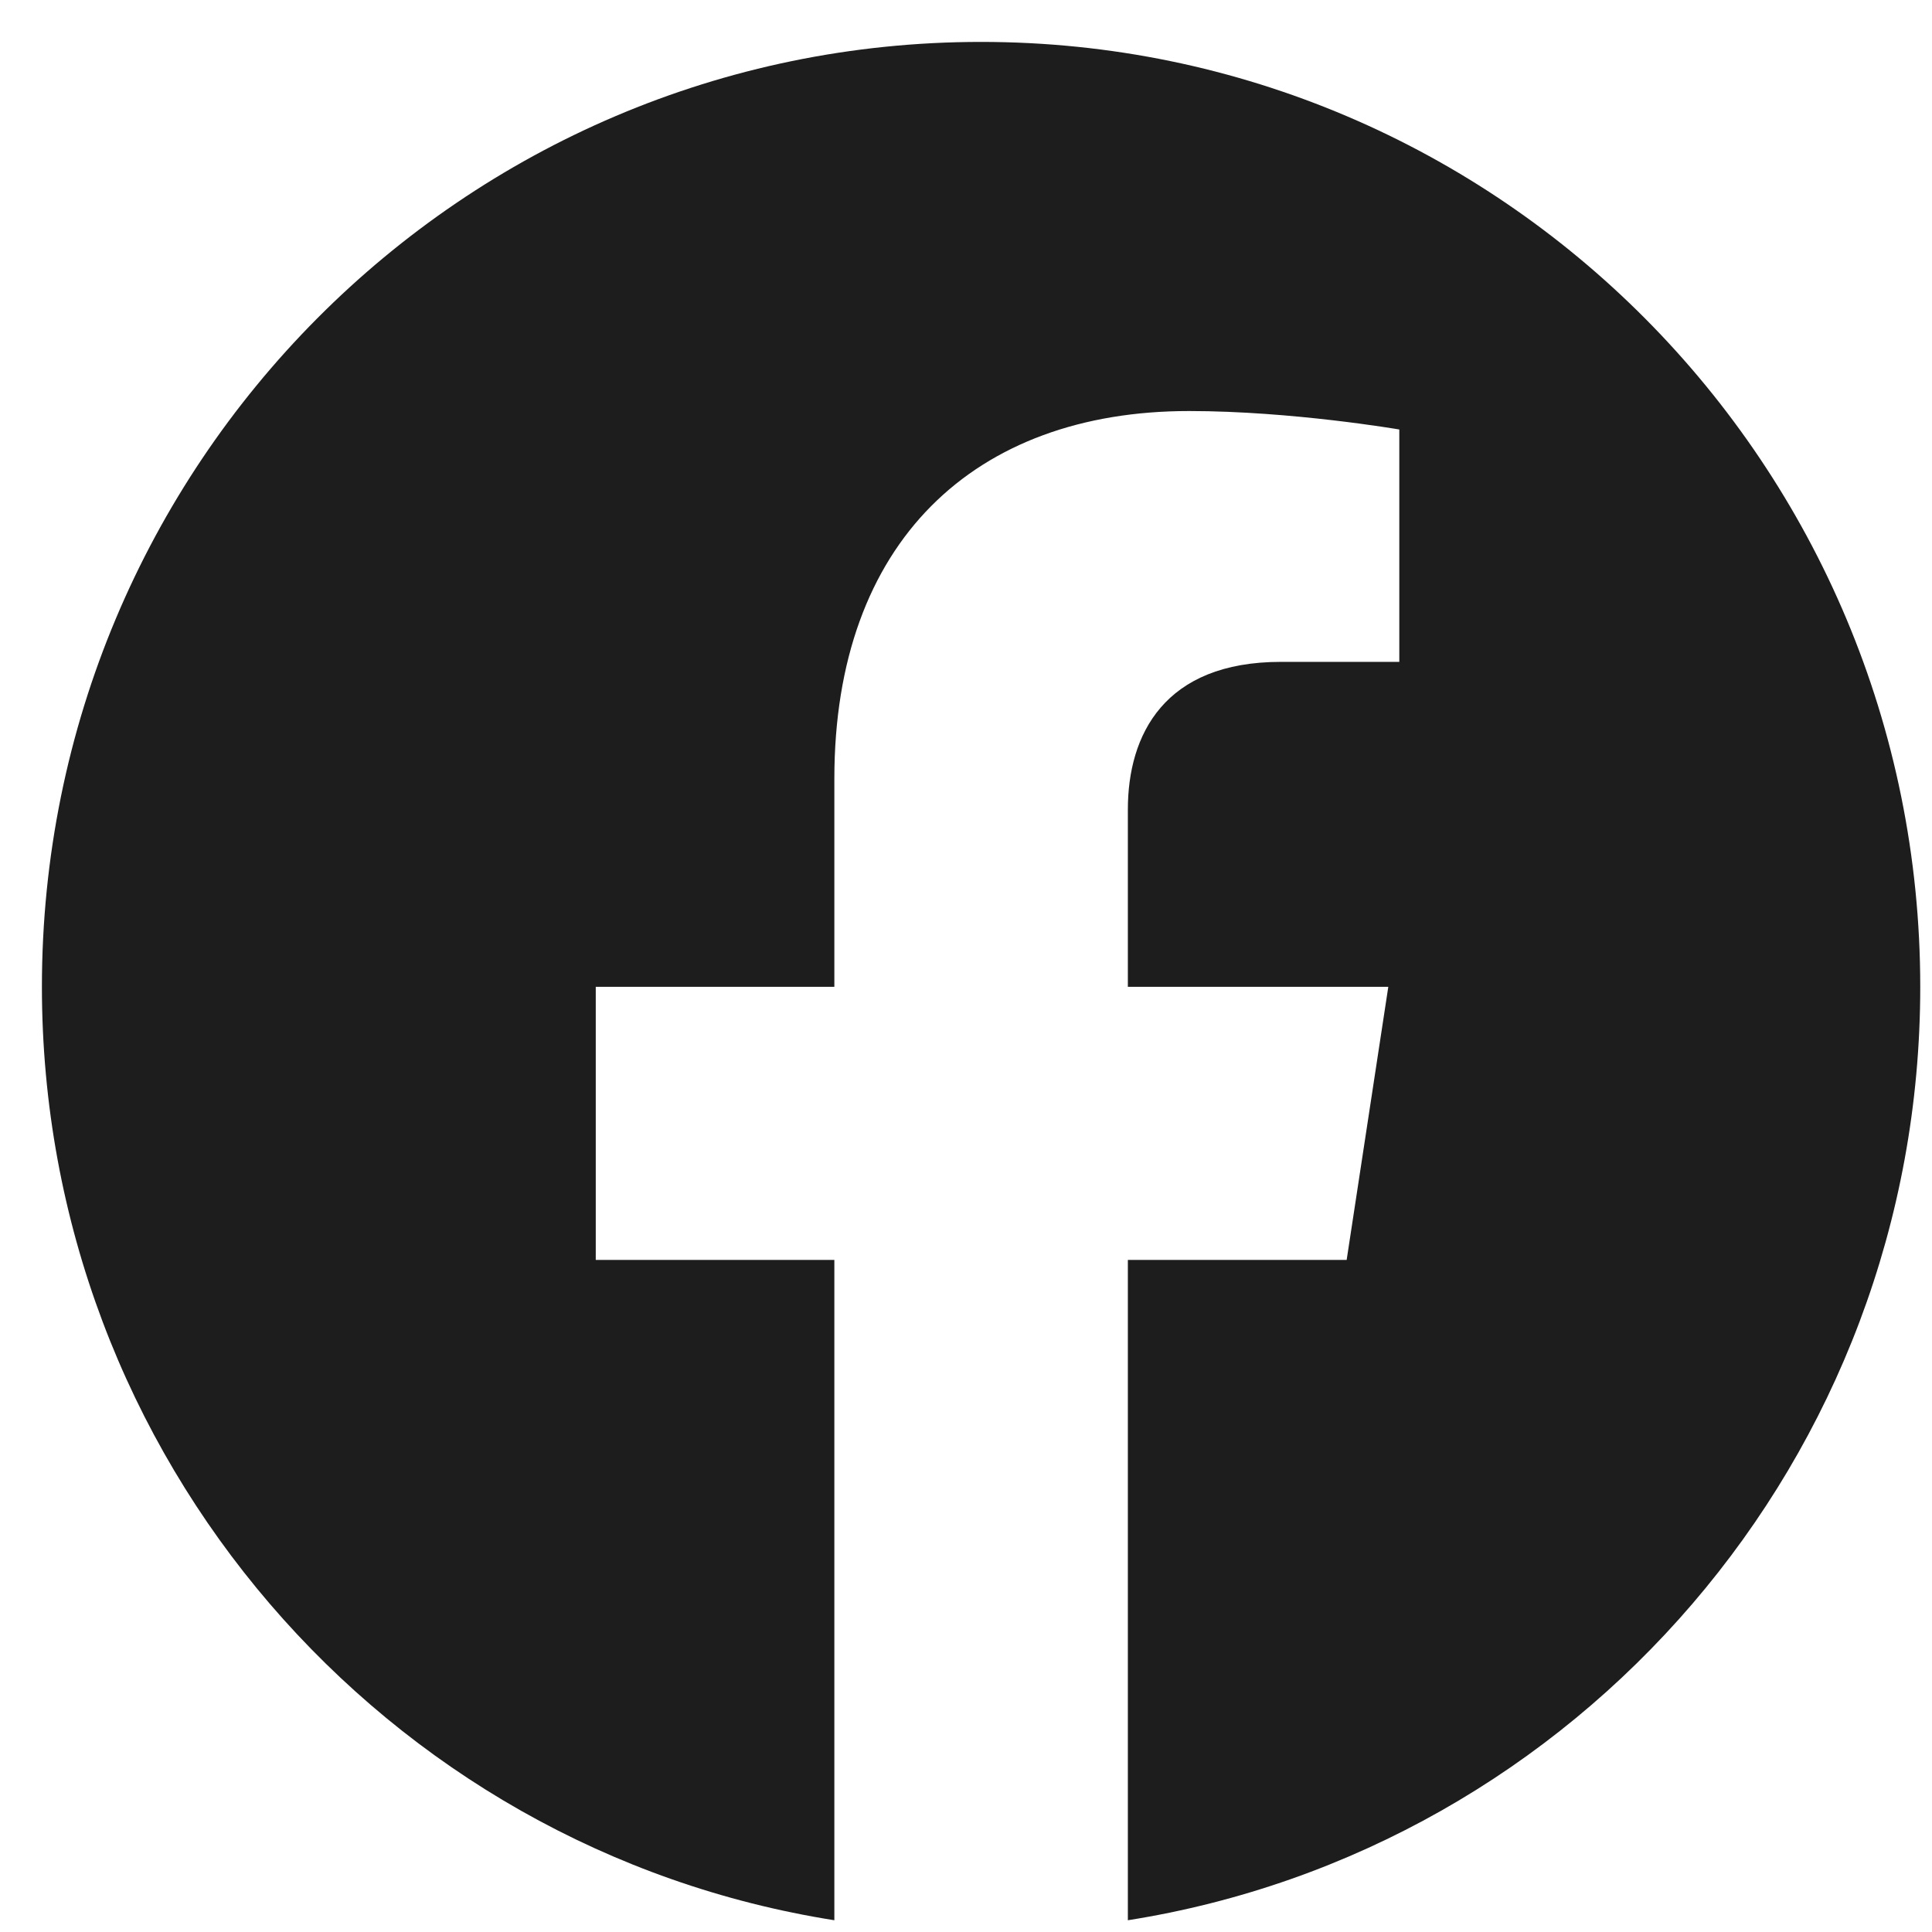
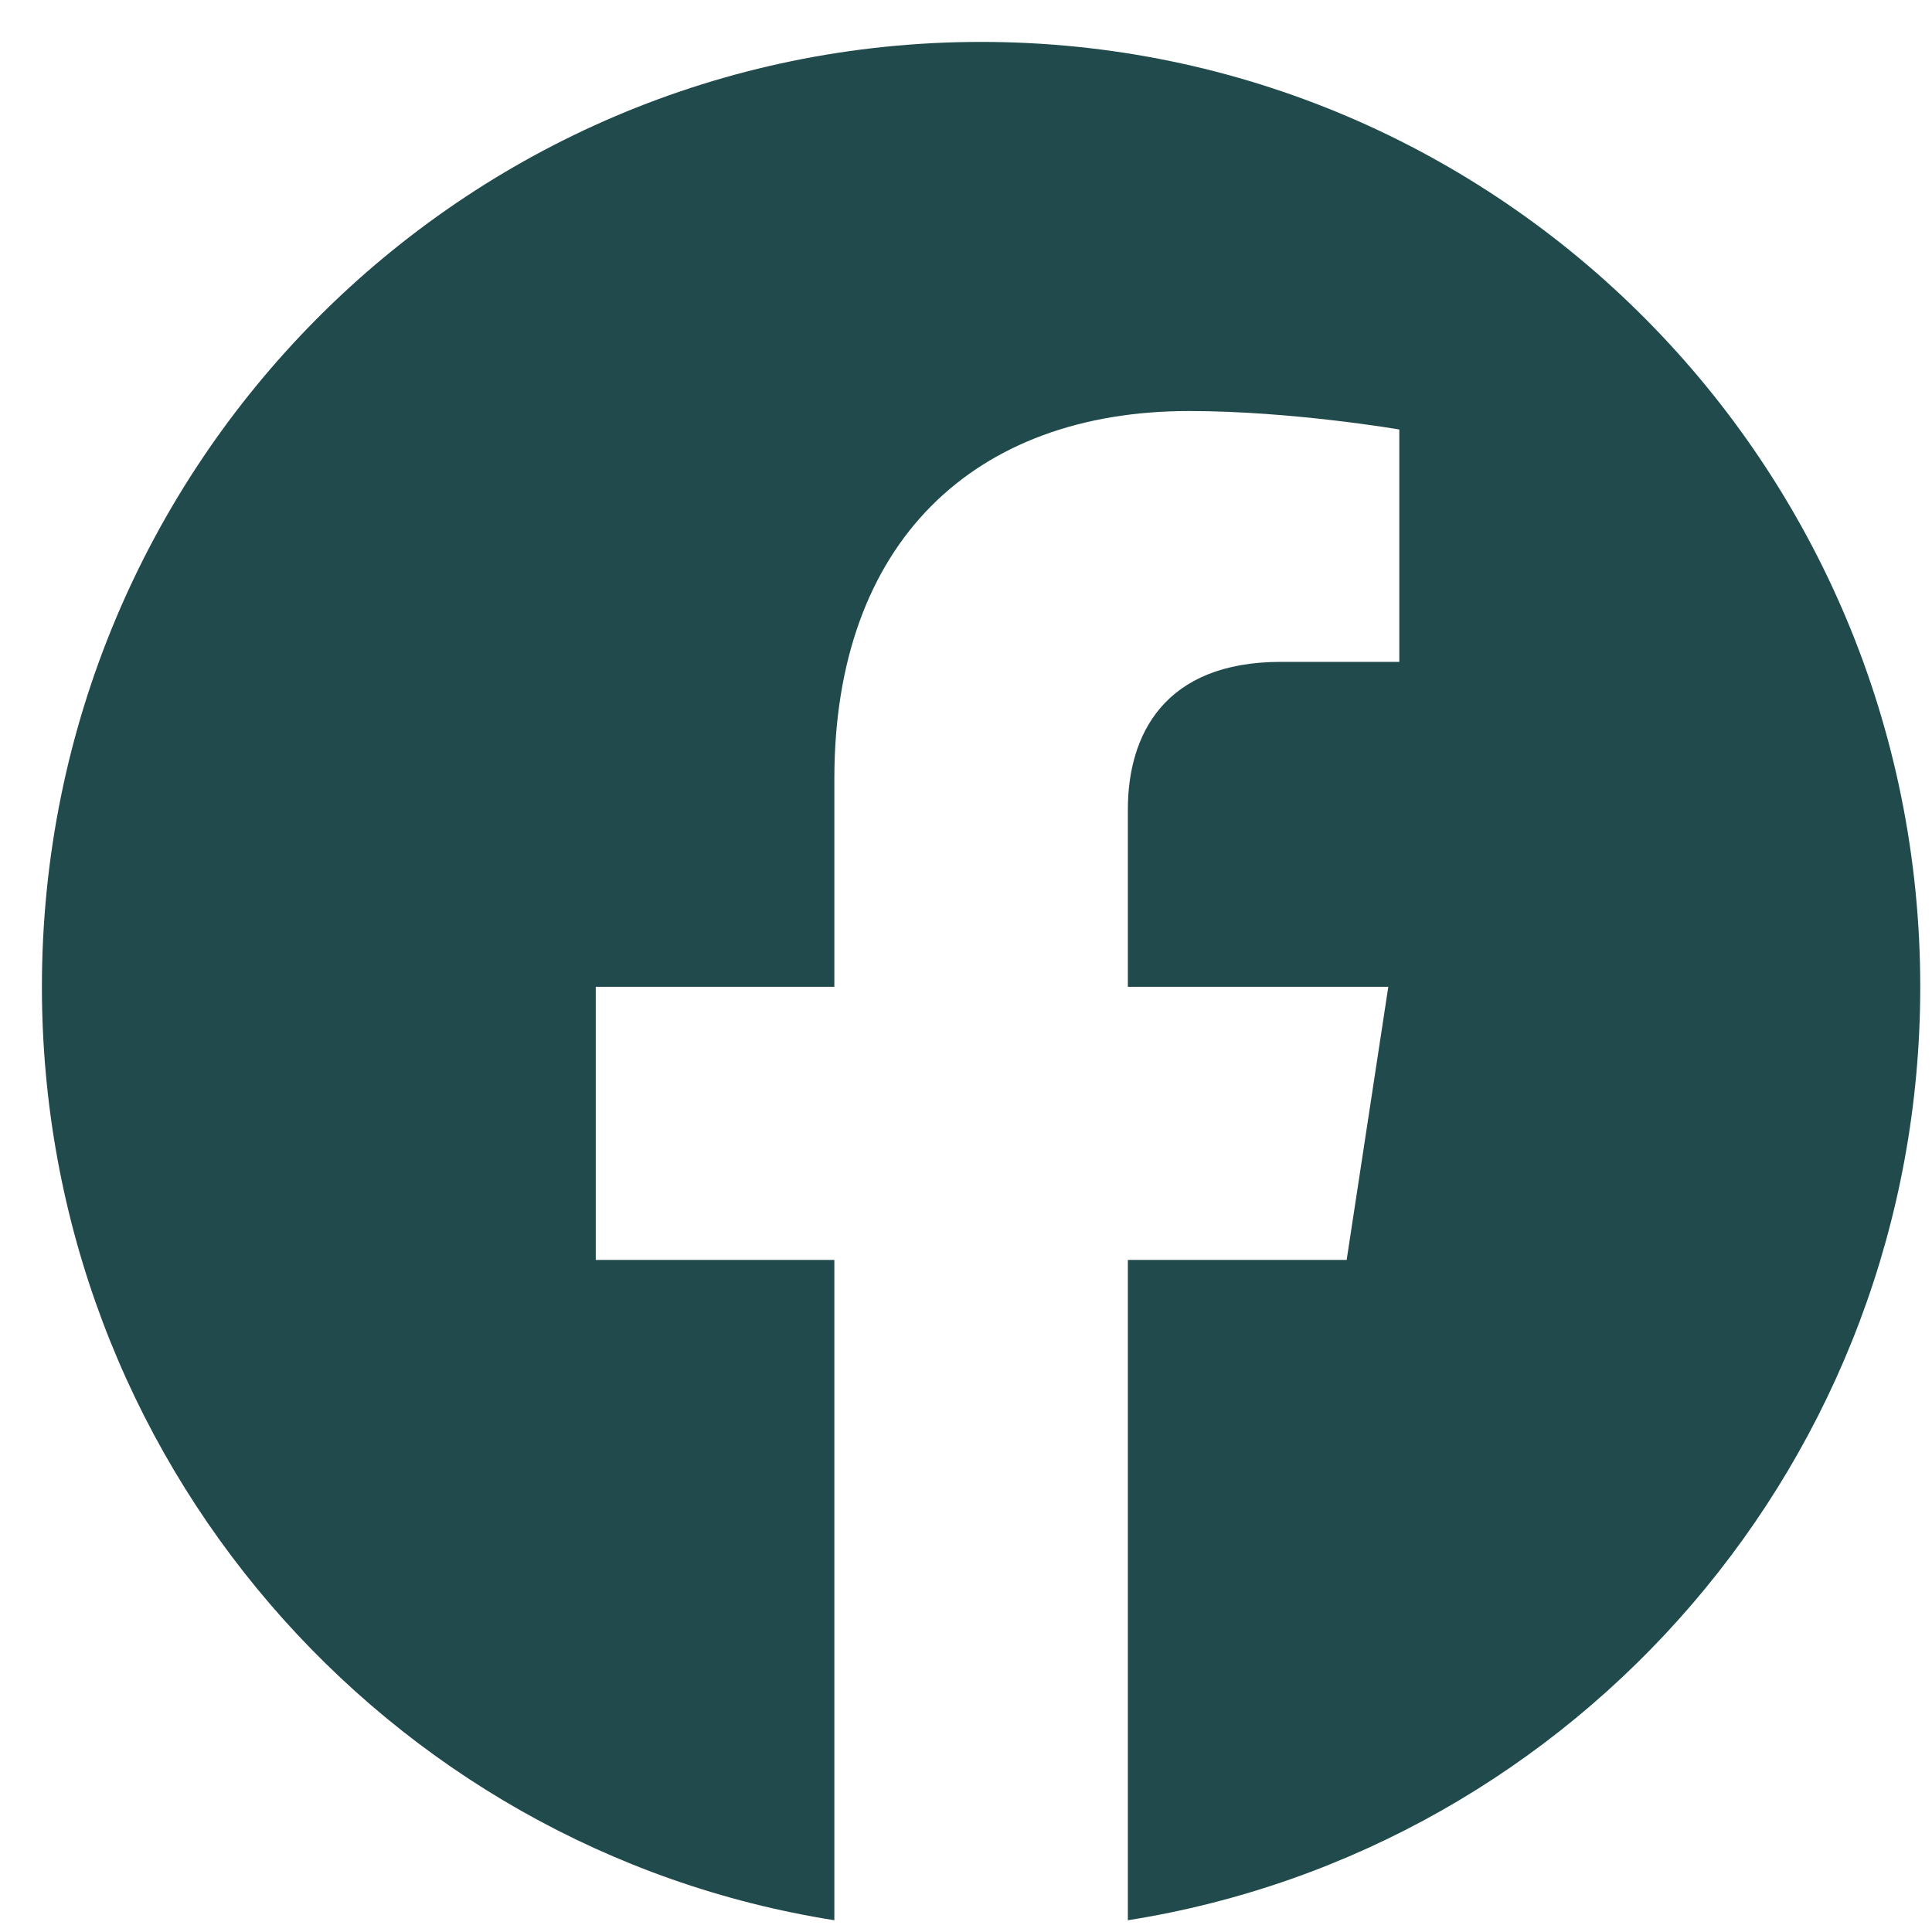
<svg xmlns="http://www.w3.org/2000/svg" width="36" height="36" viewBox="0 0 36 36" fill="none">
-   <path d="M35.781 18.388C35.781 8.662 27.949 0.781 18.281 0.781C8.614 0.781 0.781 8.662 0.781 18.388C0.781 27.175 7.181 34.459 15.547 35.781V23.477H11.101V18.388H15.547V14.509C15.547 10.096 18.158 7.659 22.157 7.659C24.072 7.659 26.074 8.003 26.074 8.003V12.333H23.867C21.694 12.333 21.016 13.691 21.016 15.083V18.388H25.869L25.093 23.477H21.016V35.781C29.382 34.459 35.781 27.175 35.781 18.388Z" fill="#1D1D1D" />
+   <path d="M35.781 18.388C35.781 8.662 27.949 0.781 18.281 0.781C8.614 0.781 0.781 8.662 0.781 18.388C0.781 27.175 7.181 34.459 15.547 35.781V23.477H11.101V18.388H15.547V14.509C15.547 10.096 18.158 7.659 22.157 7.659C24.072 7.659 26.074 8.003 26.074 8.003V12.333H23.867C21.694 12.333 21.016 13.691 21.016 15.083V18.388H25.869L25.093 23.477H21.016V35.781C29.382 34.459 35.781 27.175 35.781 18.388Z" fill="#214A4D" />
</svg>
